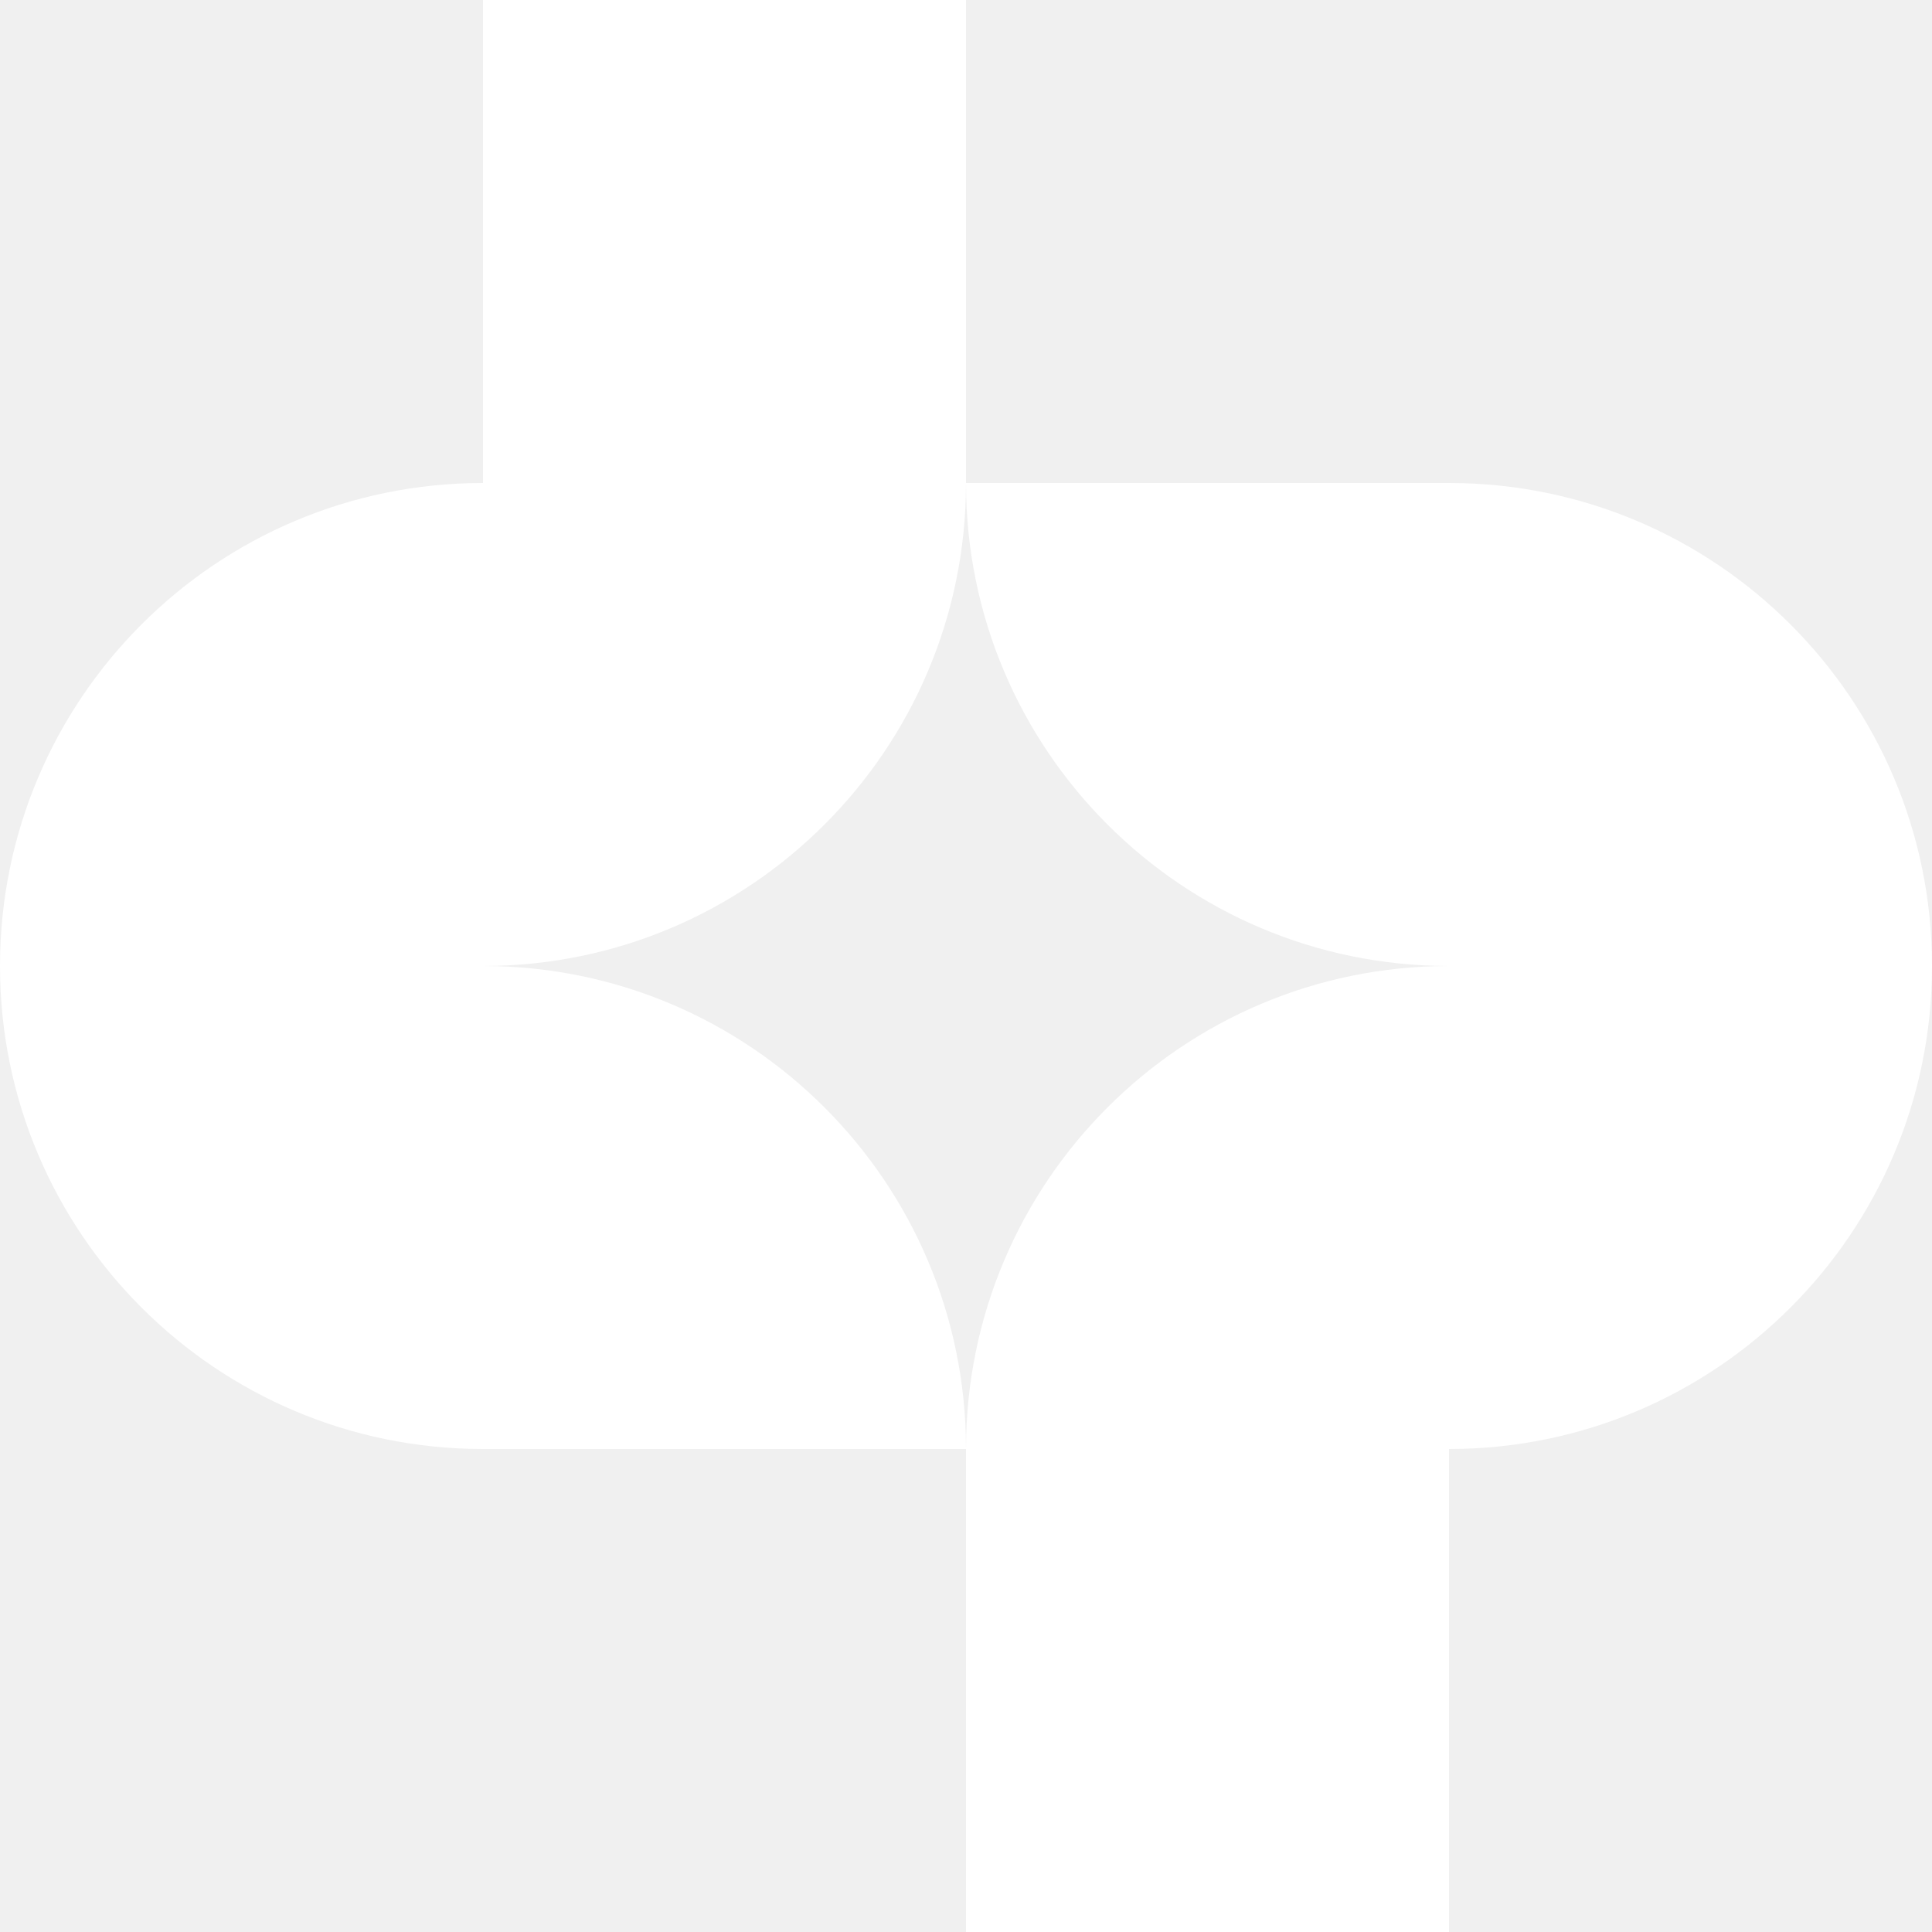
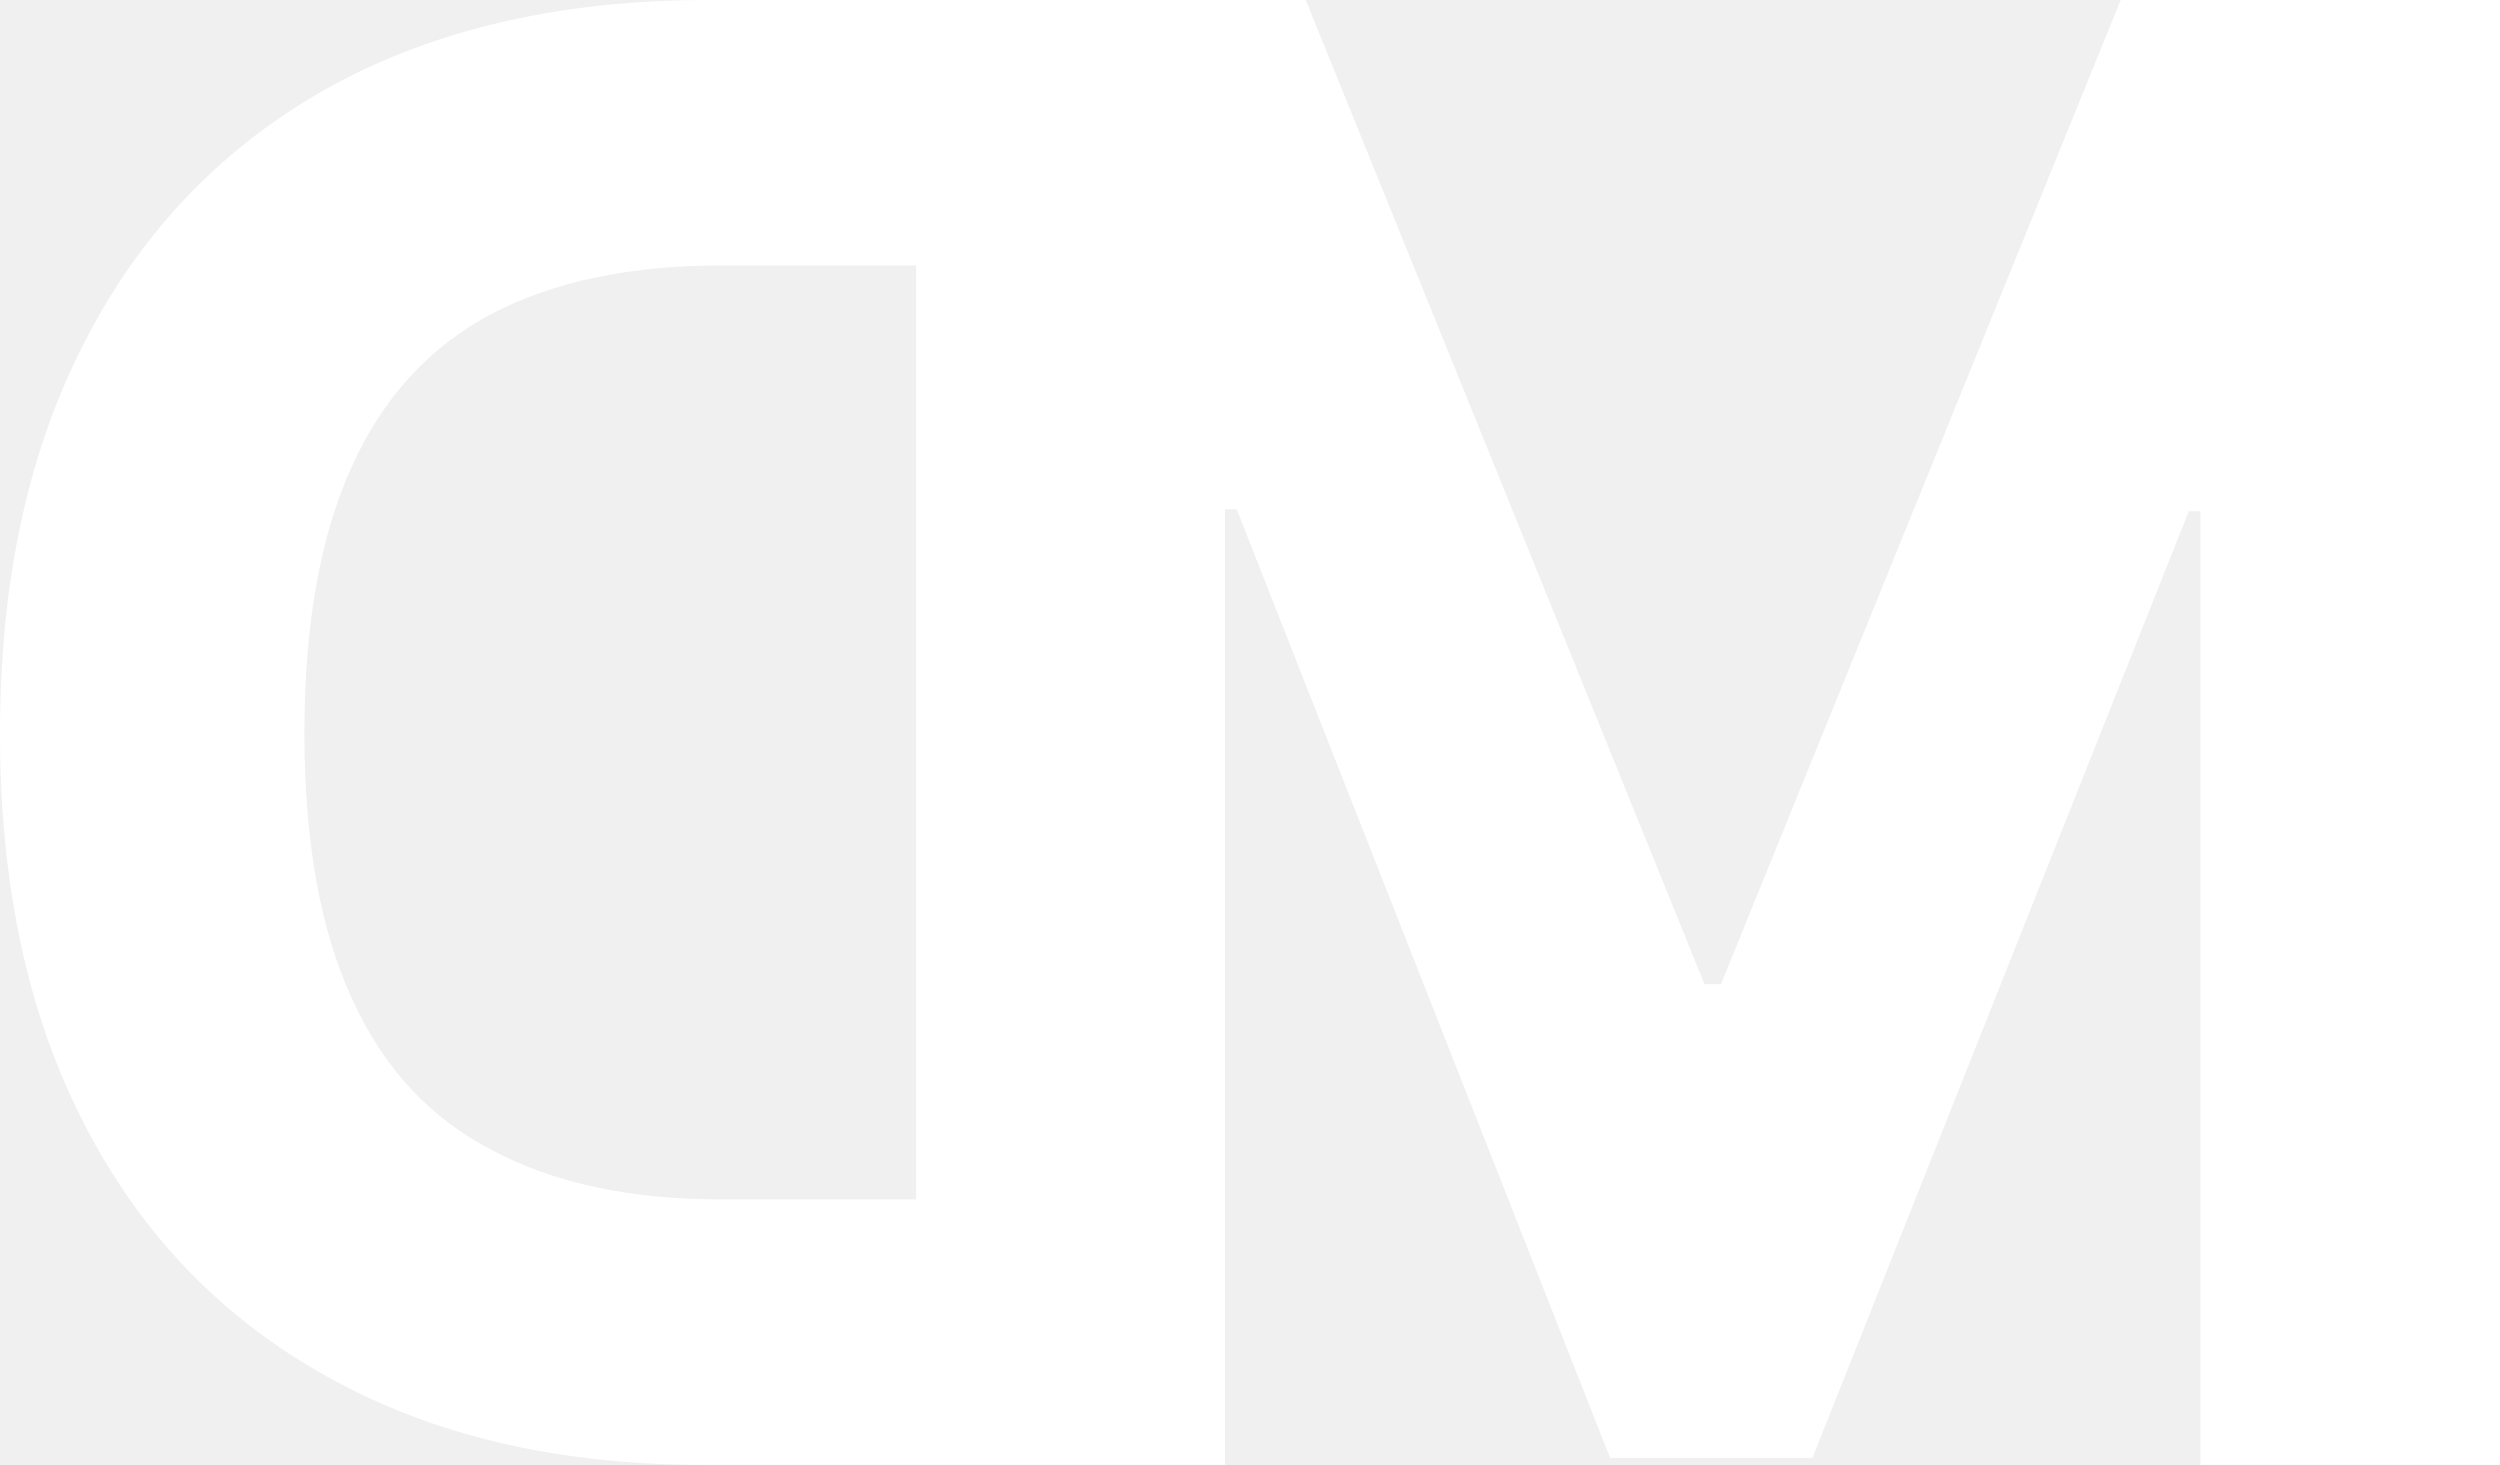
- <svg xmlns="http://www.w3.org/2000/svg" width="400" height="400" viewBox="0 0 400 400" fill="none">
-   <path fill-rule="evenodd" clip-rule="evenodd" d="M200 0H100V100C44.772 100 0 144.772 0 200C0 255.228 44.772 300 100 300H200V400H300V300C355.228 300 400 255.228 400 200C400 144.772 355.228 100 300 100H200V0ZM300 200C244.772 200 200 155.228 200 100C200 155.228 155.228 200 100 200C155.228 200 200 244.772 200 300C200 244.772 244.772 200 300 200Z" fill="white" />
+ <svg xmlns="http://www.w3.org/2000/svg" width="512" height="300" viewBox="0 0 512 300" fill="none">
+   <path fill-rule="evenodd" clip-rule="evenodd" d="M187.623 0H145C114.858 0 88.965 5.973 67.322 17.919C45.678 30 29.08 47.248 17.527 69.665C5.842 92.081 0 118.926 0 150.201C0 181.343 5.776 208.054 17.328 230.336C28.88 252.752 45.412 269.933 66.923 281.879C88.434 293.96 114.128 300 144.004 300H187.623H189.934H223.475H250.165H250.882V104.295H253.272L329.755 298.591H371.185L448.265 104.698H450.654V300H512V0H434.323L352.461 201.544H349.075L267.414 0H250.165H222.28H189.934H187.623ZM187.623 54.362H147.788C129.066 54.362 113.397 57.651 100.783 64.228C88.036 70.939 78.475 81.342 72.102 95.436C65.595 109.664 62.342 127.919 62.342 150.201C62.342 172.349 65.595 190.47 72.102 204.564C78.475 218.658 88.036 228.993 100.783 235.571C113.397 242.282 129 245.638 147.589 245.638H187.623V54.362Z" fill="white" />
</svg>
